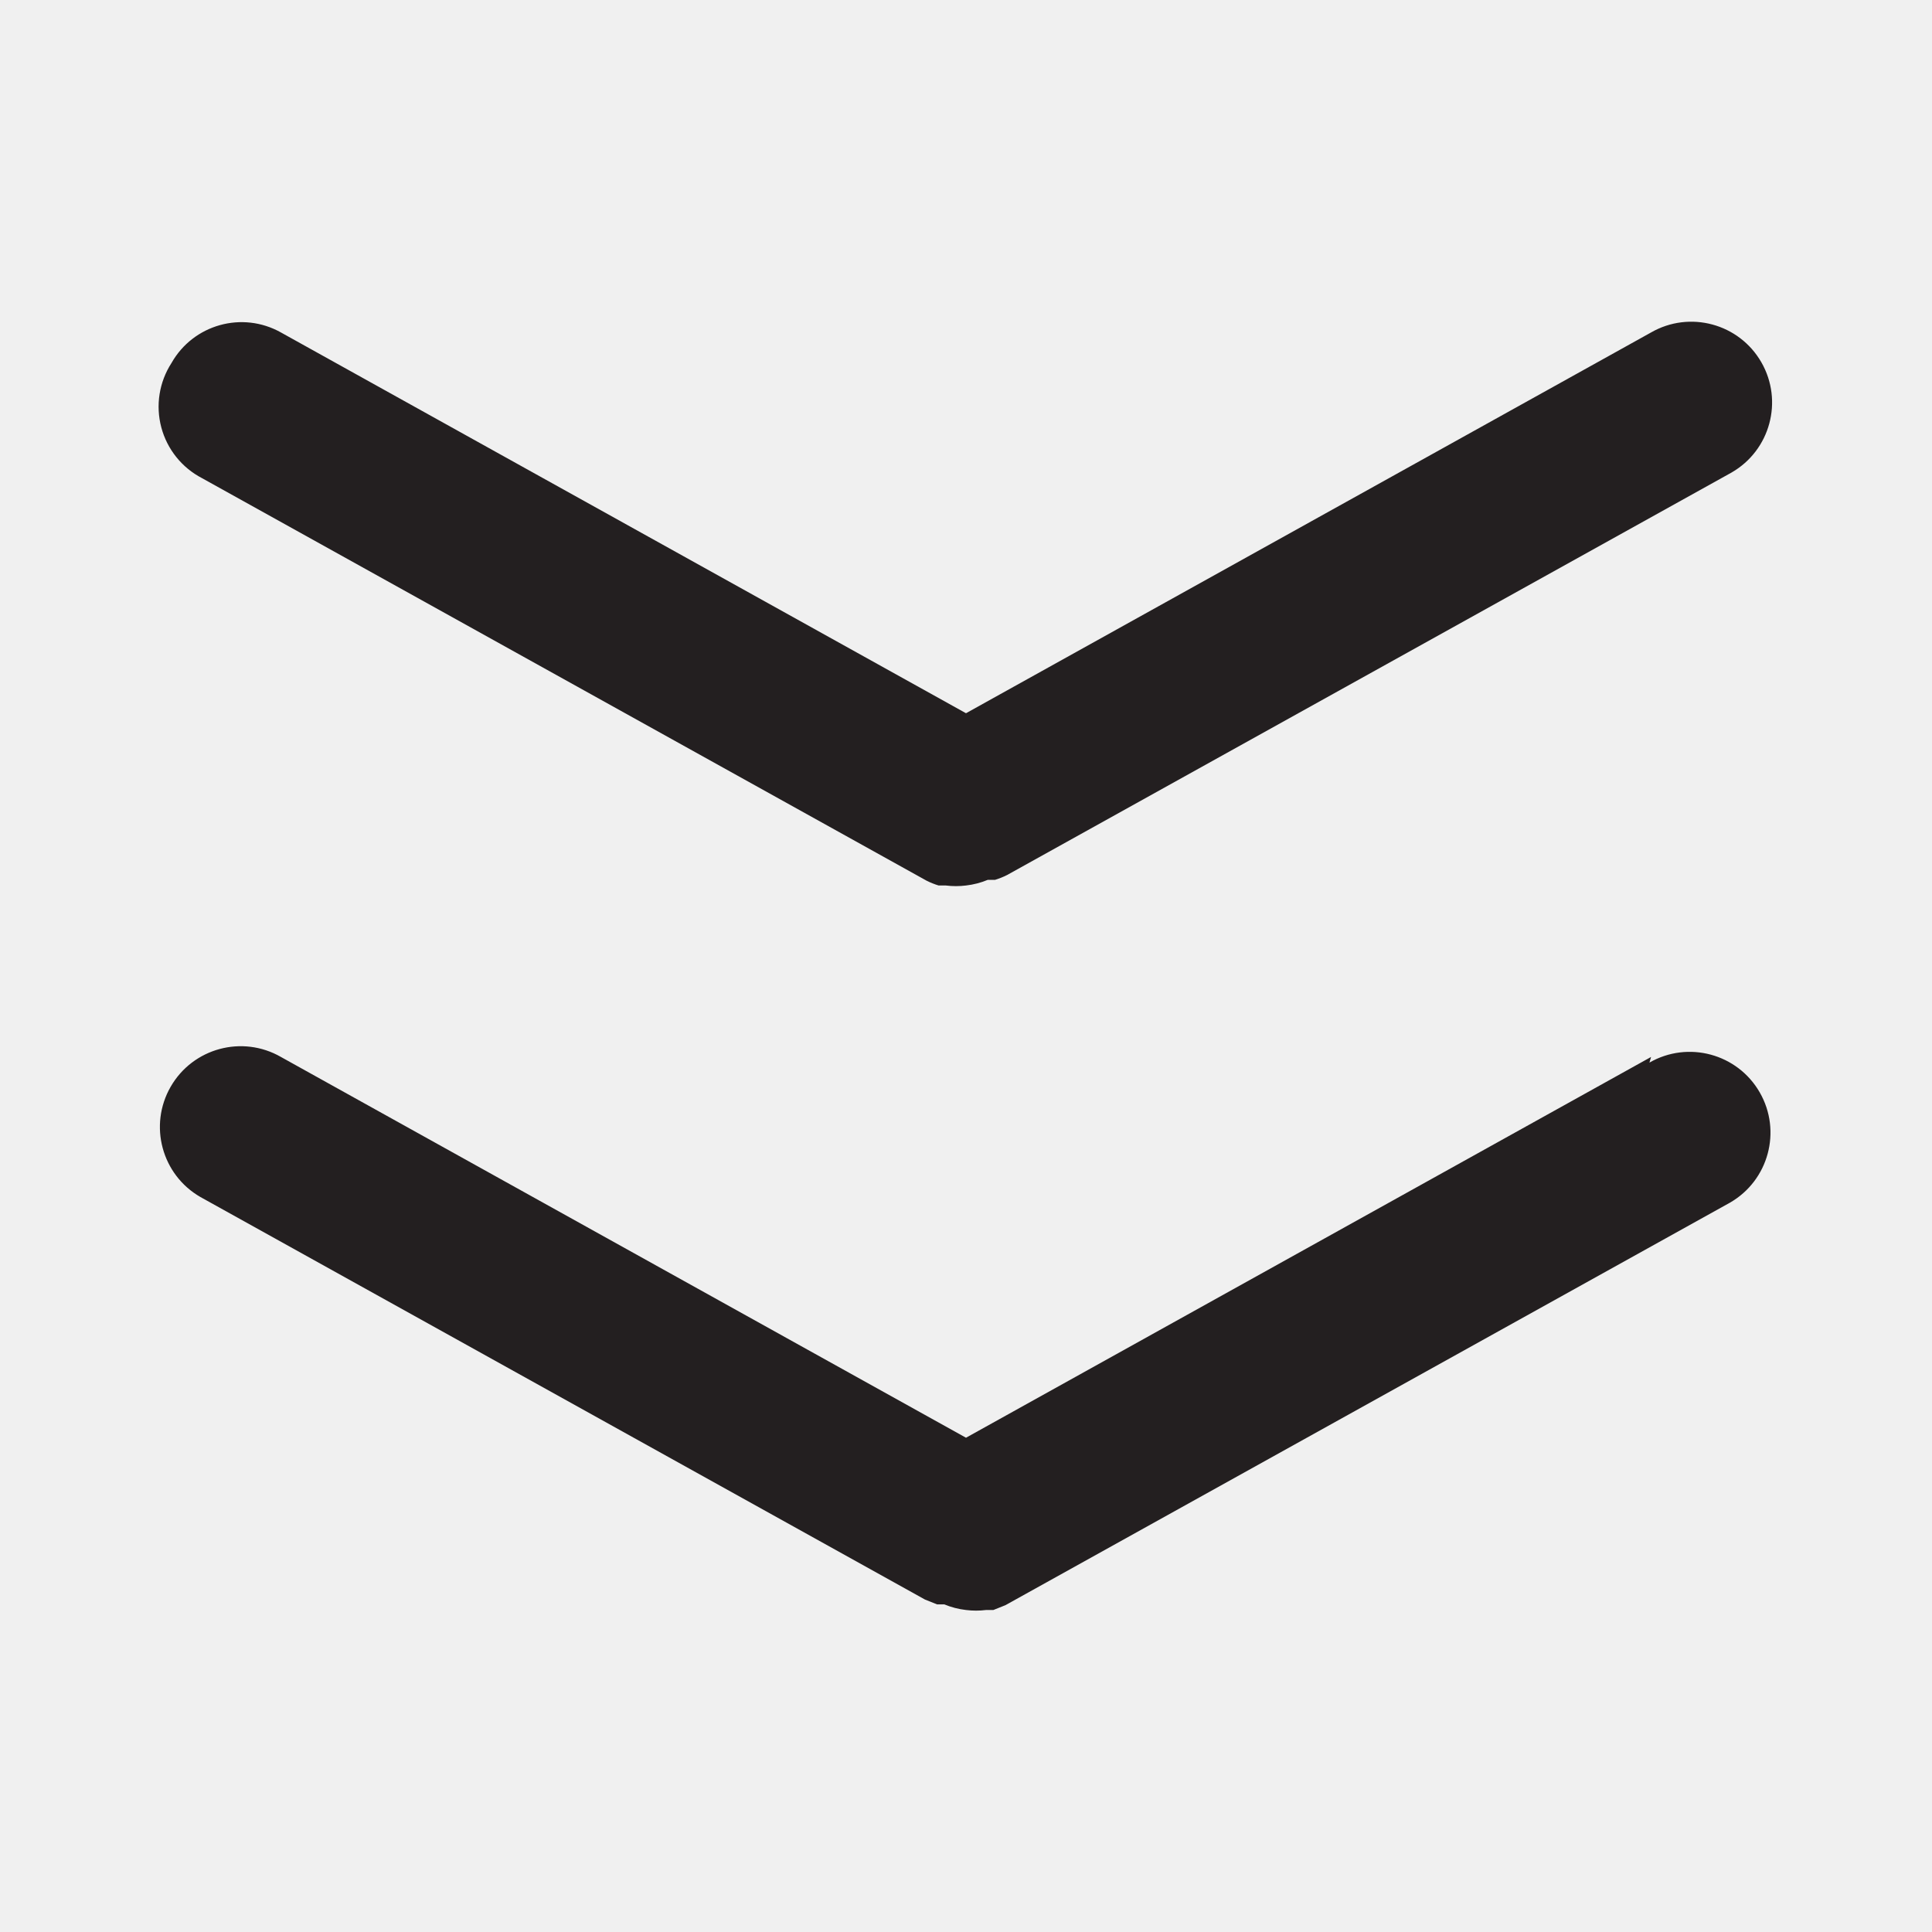
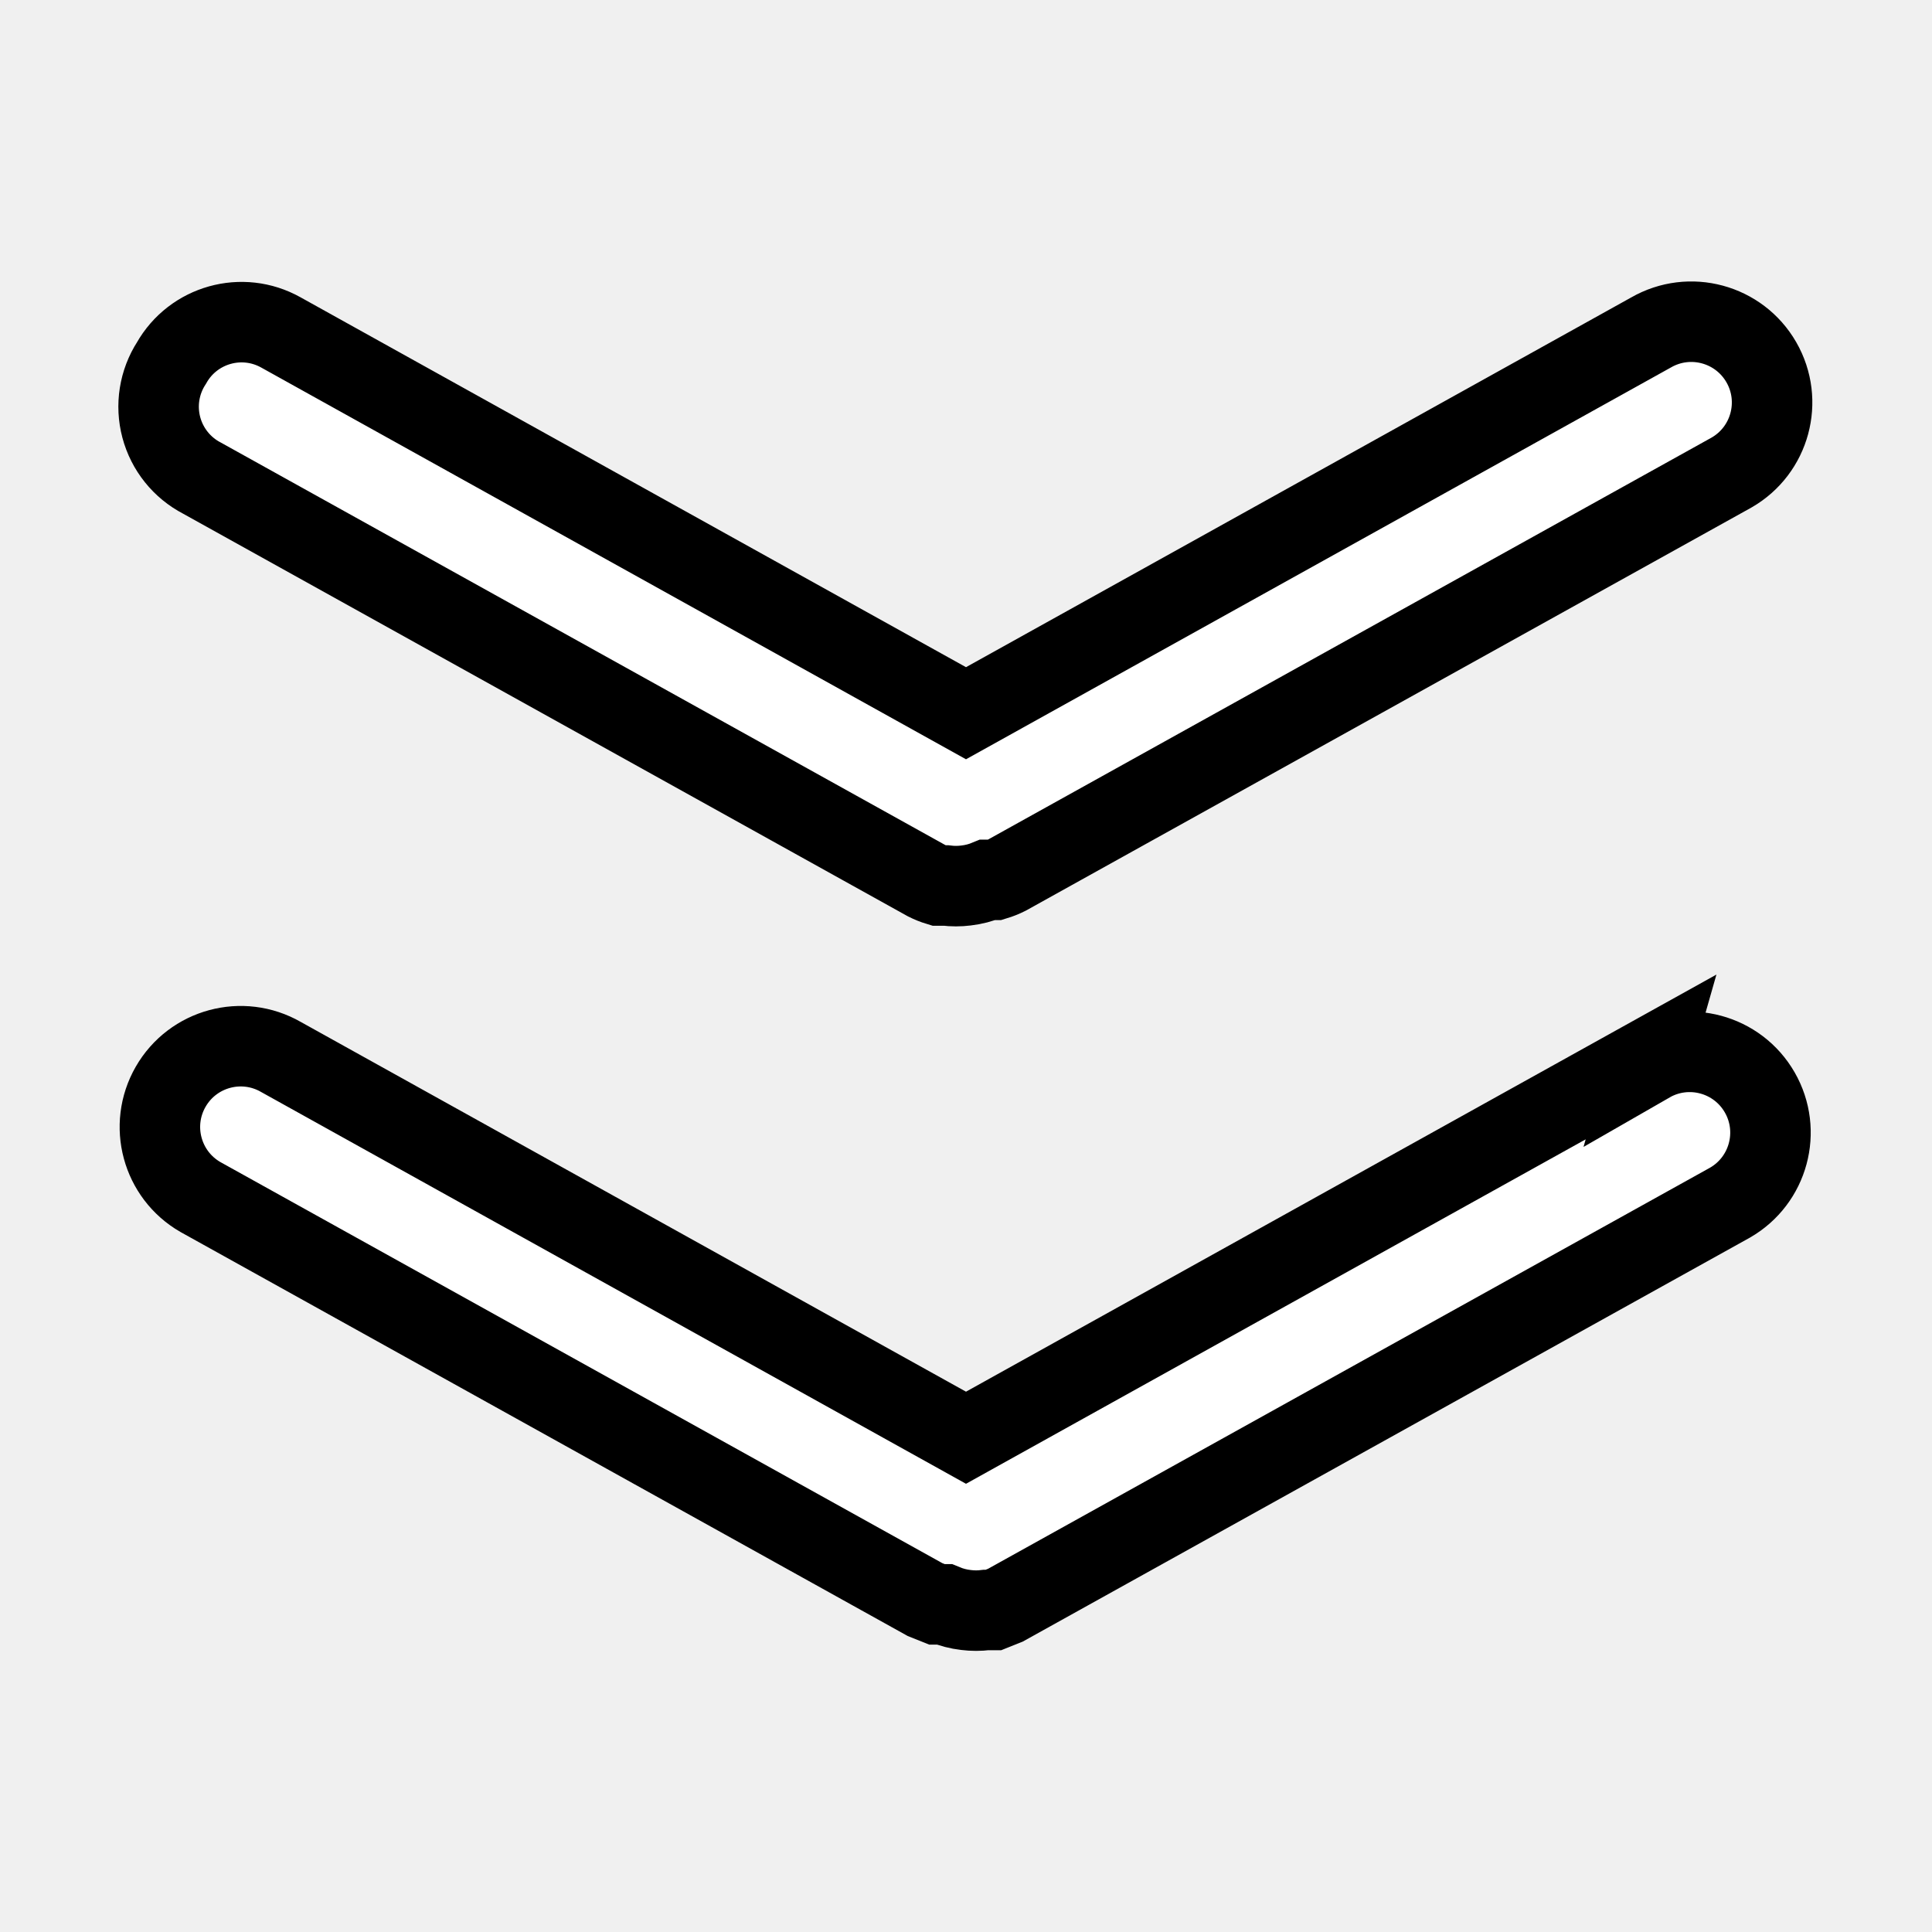
- <svg xmlns="http://www.w3.org/2000/svg" width="800px" height="800px" viewBox="0 0 24 24" id="double-down-sign" class="icon glyph">
-   <path d="M2.13,4.51a1,1,0,0,1,1.36-.38L12,8.86l8.51-4.73a1,1,0,0,1,1,1.74l-9,5a.94.94,0,0,1-.15.06l-.09,0A1,1,0,0,1,12,11h0a1,1,0,0,1-.25,0l-.09,0a.94.94,0,0,1-.15-.06l-9-5A1,1,0,0,1,2.13,4.51Zm18.38,8.62L12,17.86,3.49,13.13a1,1,0,0,0-1,1.74l9,5,.15.06.09,0A1,1,0,0,0,12,20h0a1,1,0,0,0,.25,0l.09,0,.15-.06,9-5a1,1,0,1,0-1-1.74Z" style="fill:#231f20" />
+ <svg xmlns="http://www.w3.org/2000/svg" width="800px" stroke="#000000" height="800px" viewBox="0 0 24 24" id="double-down-sign" class="icon glyph">
+   <path d="M2.13,4.51a1,1,0,0,1,1.36-.38L12,8.86l8.51-4.73a1,1,0,0,1,1,1.74l-9,5a.94.94,0,0,1-.15.06l-.09,0A1,1,0,0,1,12,11h0a1,1,0,0,1-.25,0l-.09,0a.94.94,0,0,1-.15-.06l-9-5A1,1,0,0,1,2.13,4.51Zm18.38,8.62L12,17.86,3.49,13.13a1,1,0,0,0-1,1.74l9,5,.15.06.09,0A1,1,0,0,0,12,20h0a1,1,0,0,0,.25,0l.09,0,.15-.06,9-5a1,1,0,1,0-1-1.74Z" style="fill:#FFFFFF" />
</svg>
